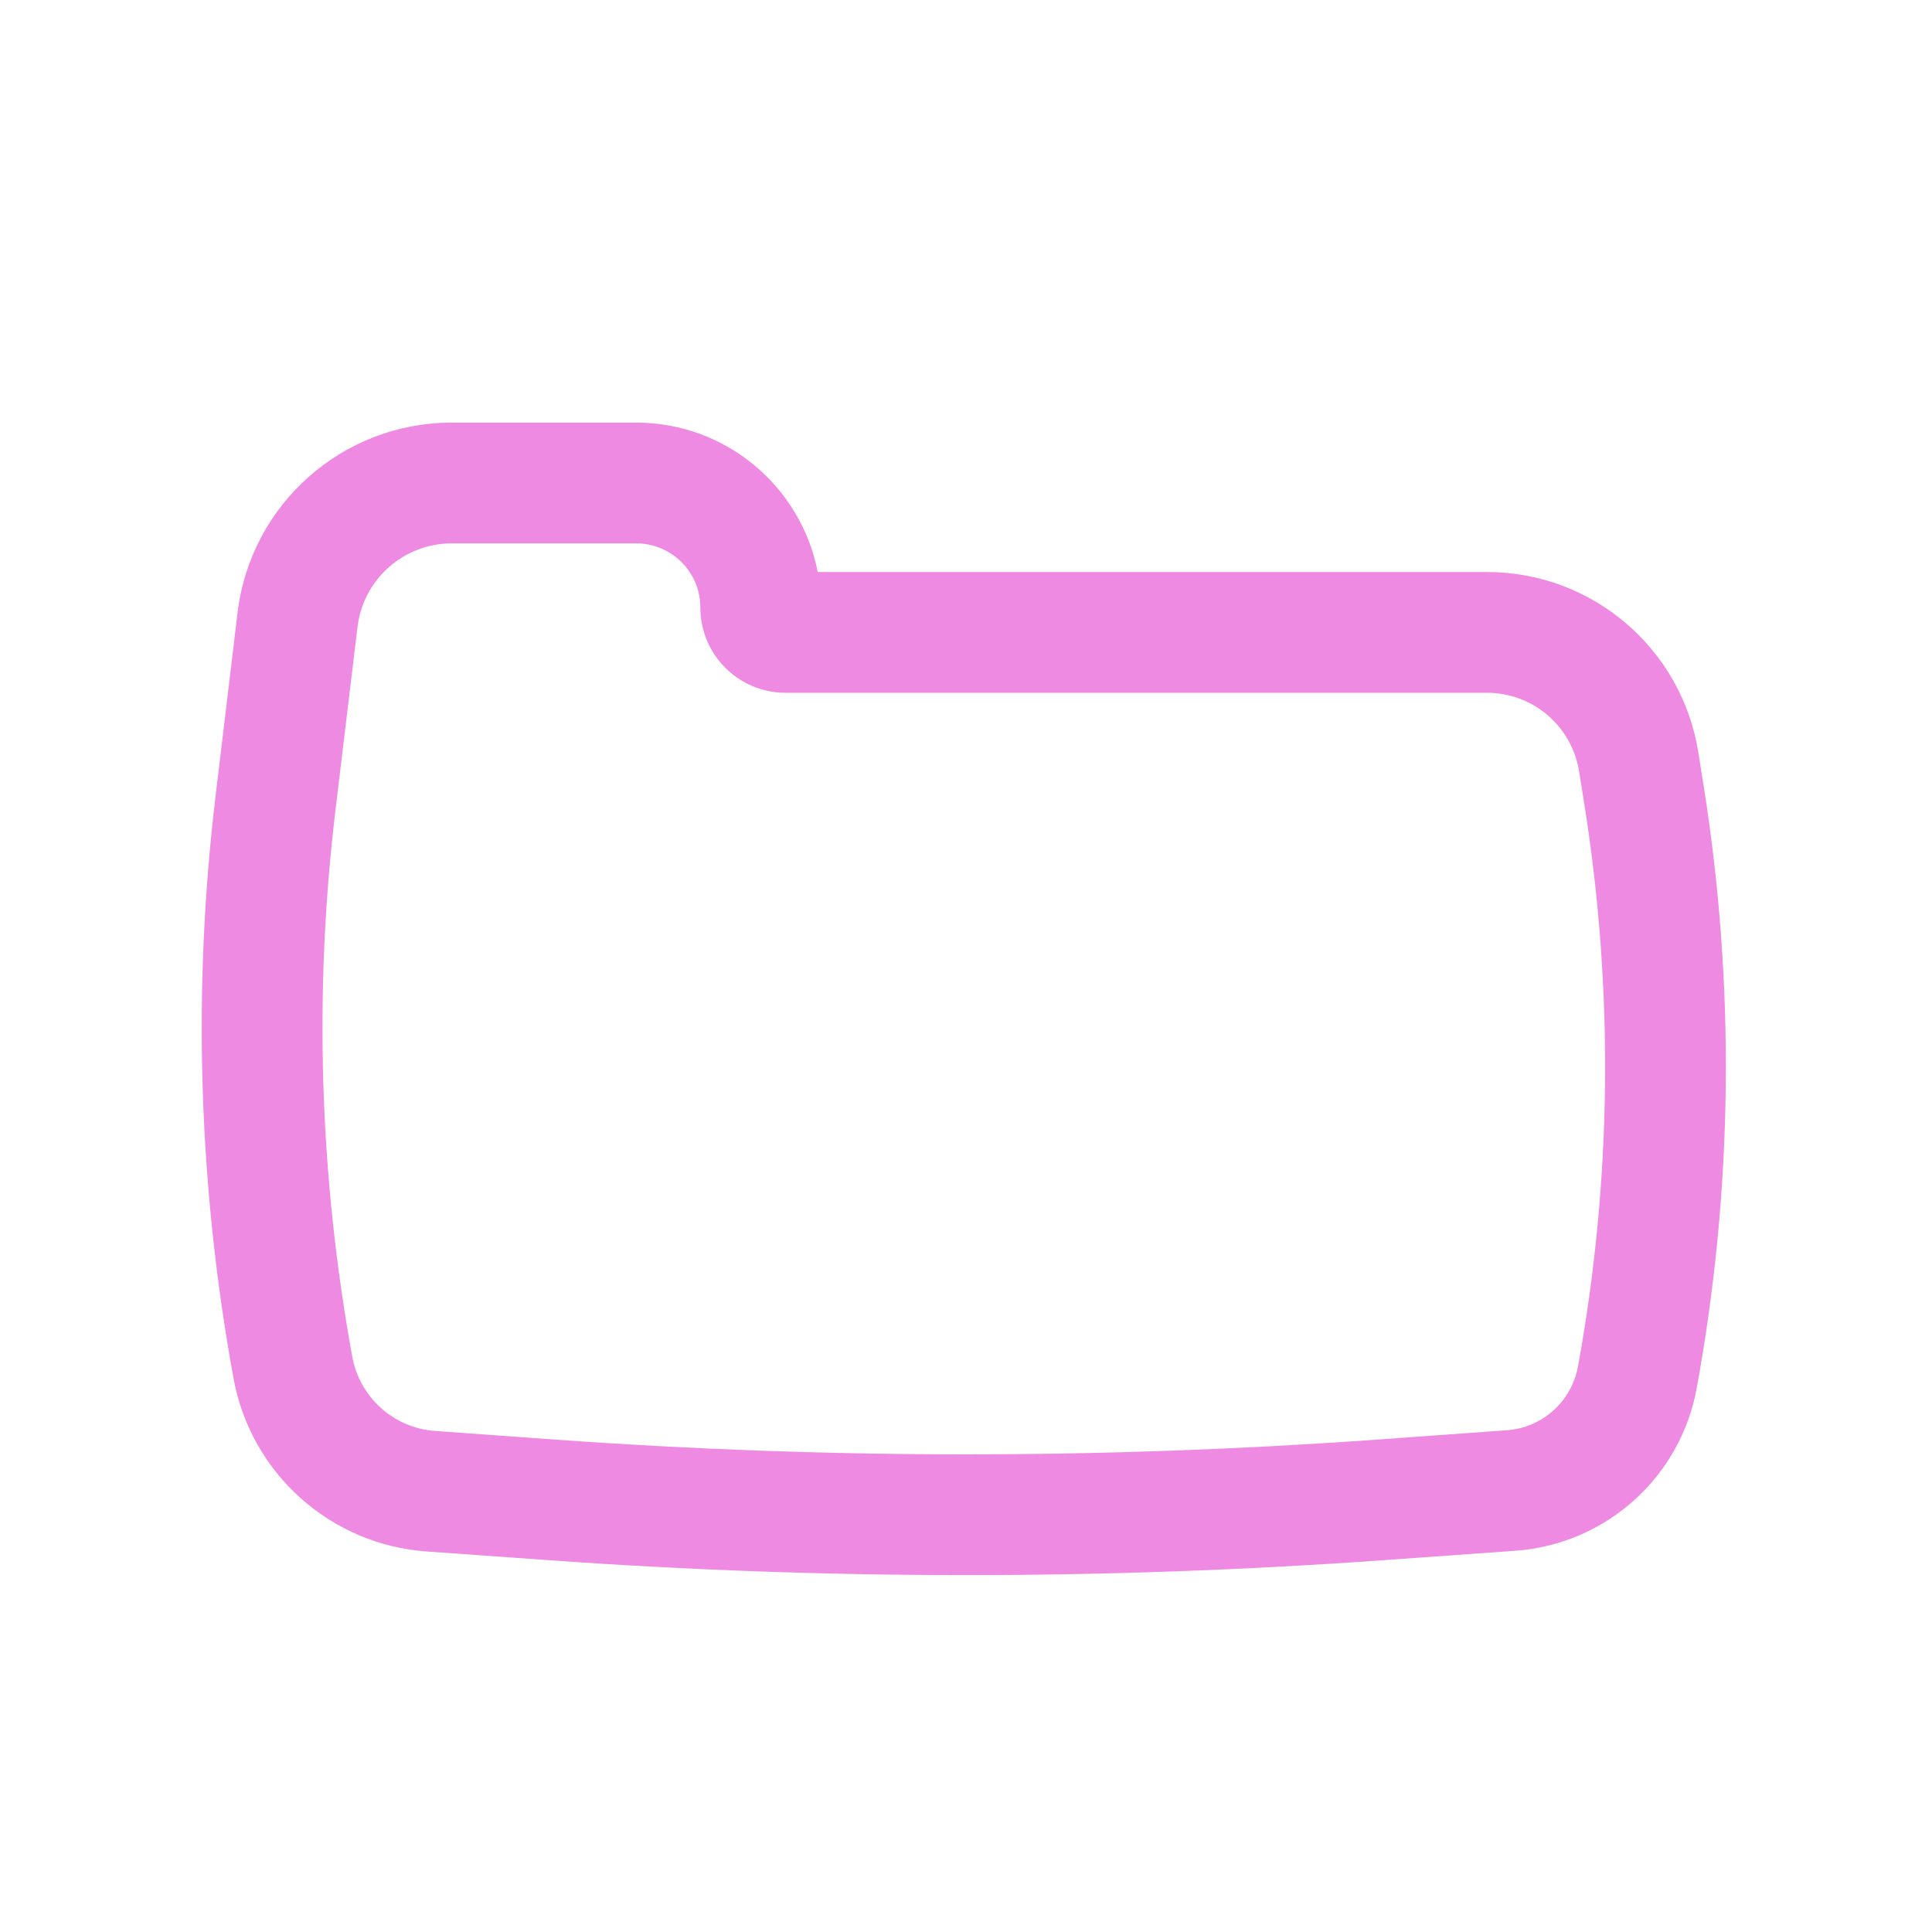
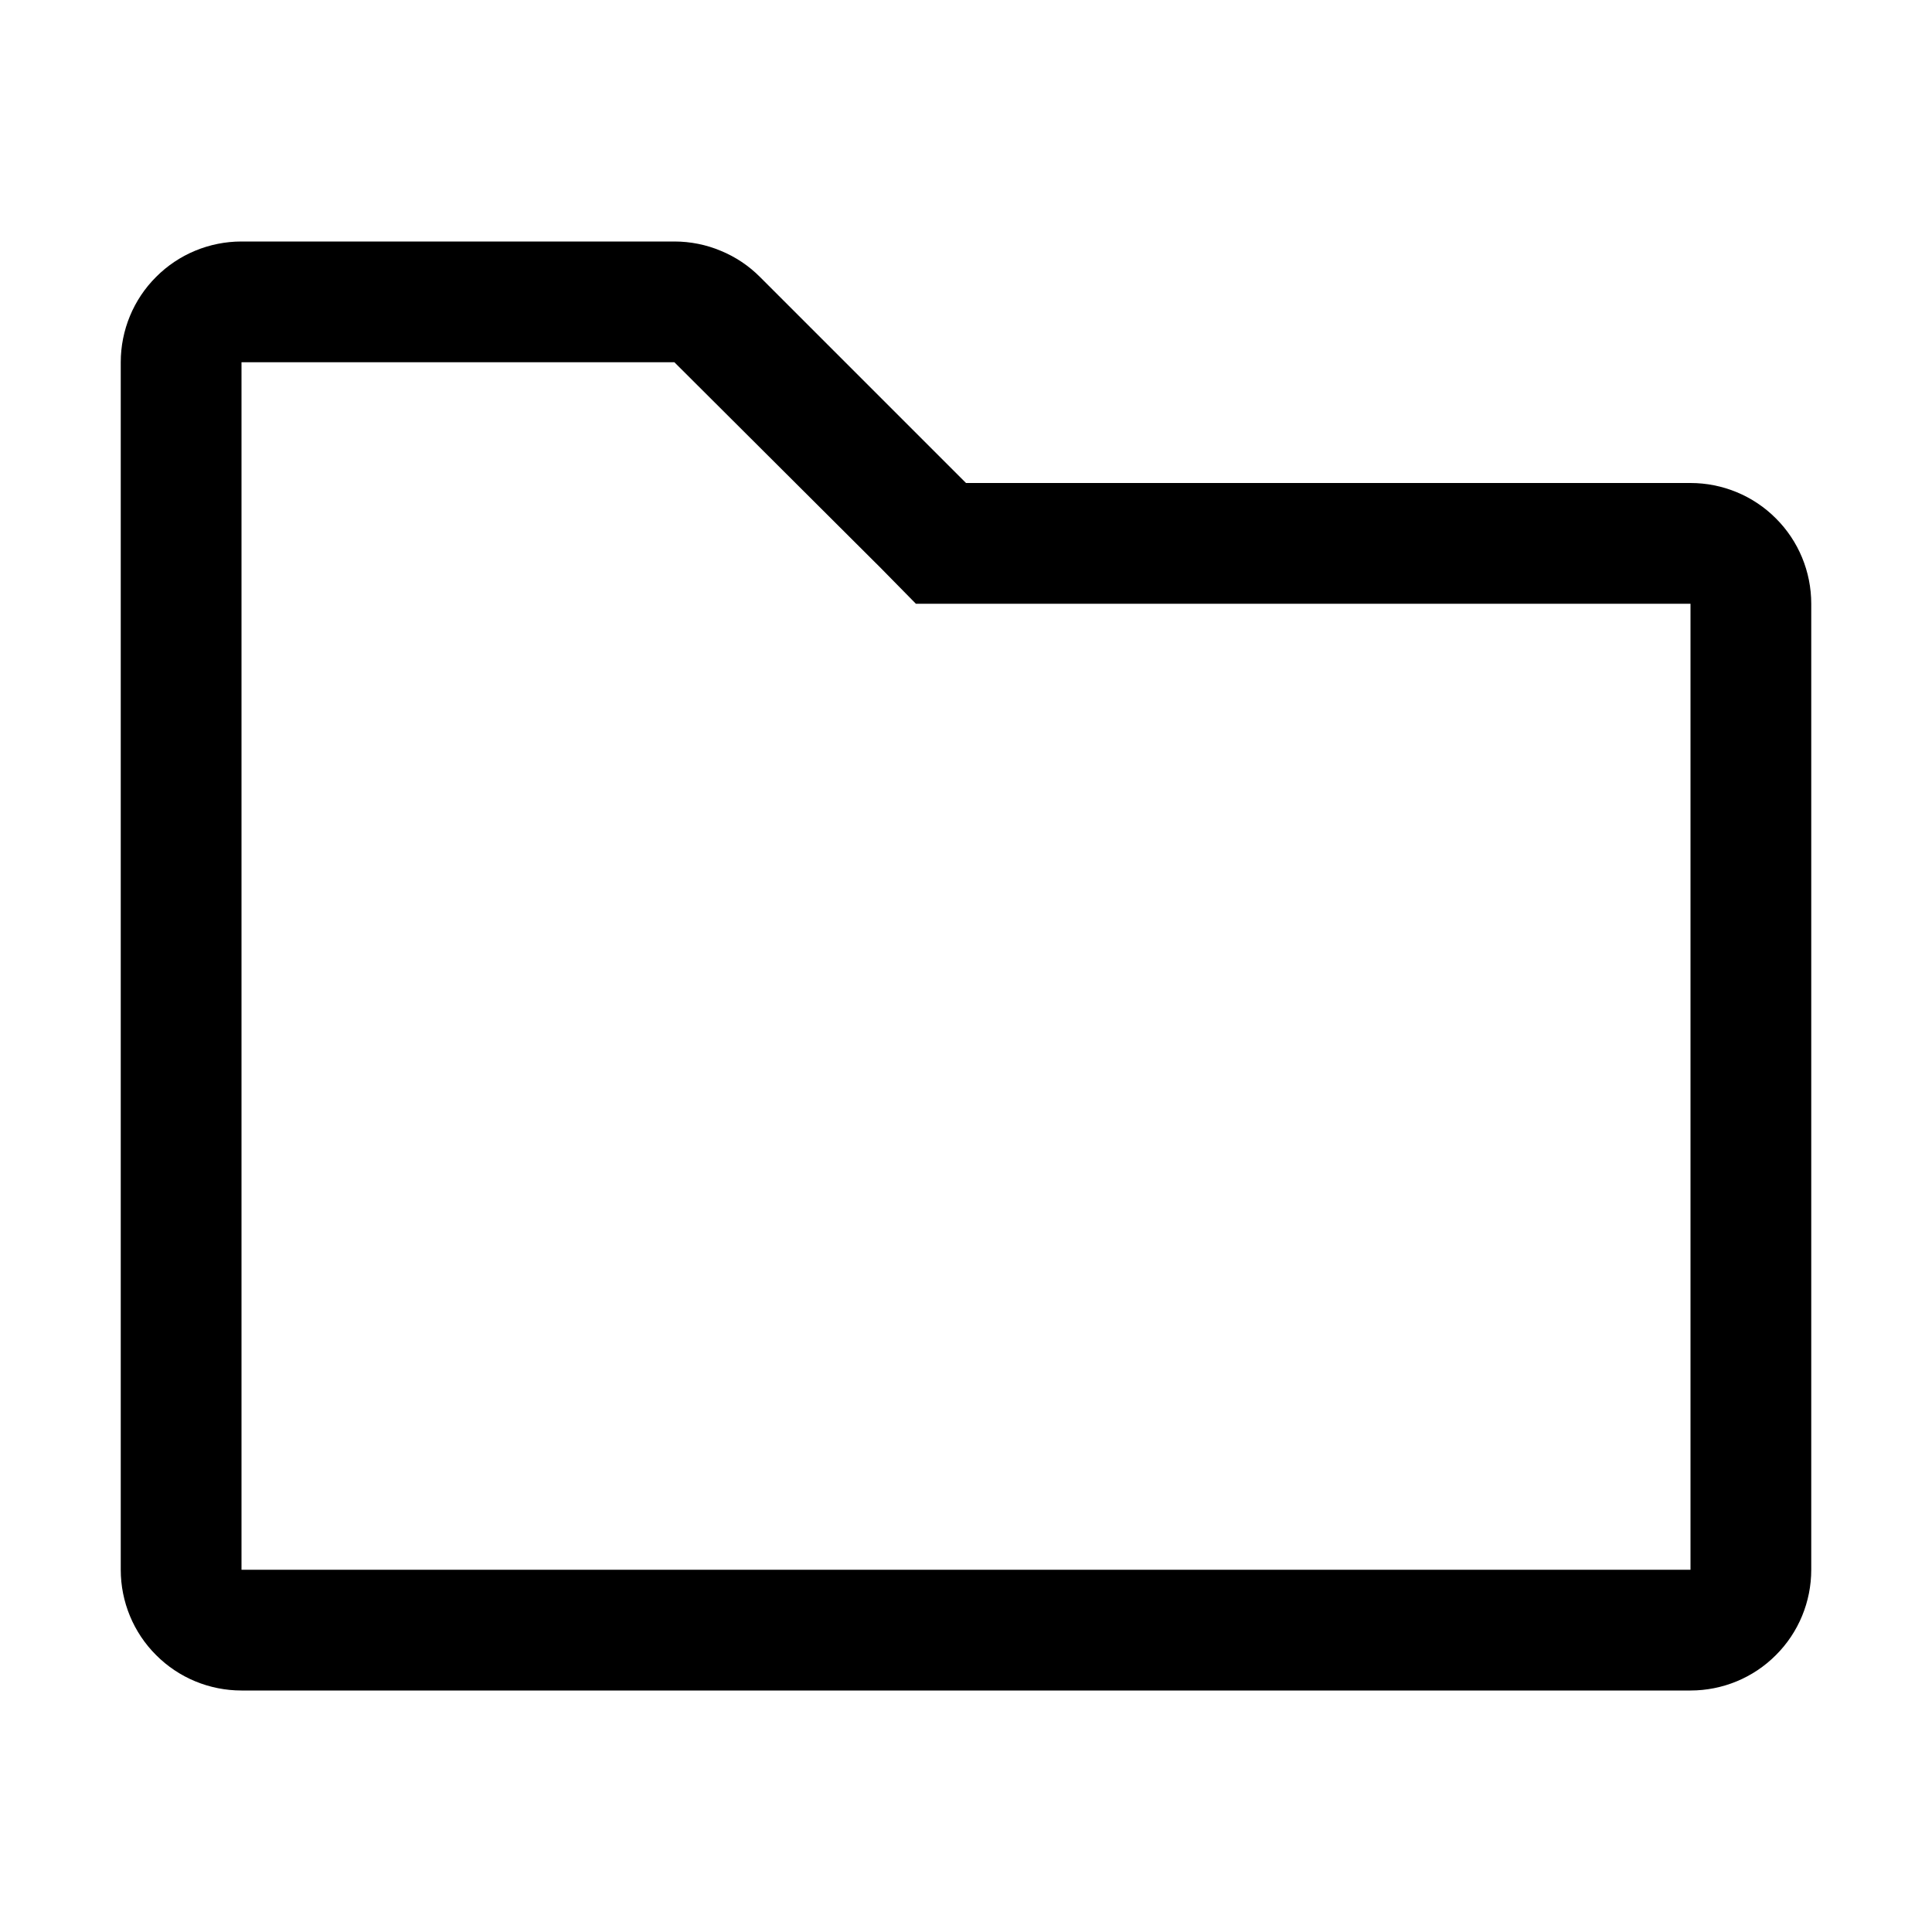
- <svg xmlns="http://www.w3.org/2000/svg" width="24" height="24" viewBox="0 0 24 24" fill="none">
-   <path fill-rule="evenodd" clip-rule="evenodd" d="M19.602 16.976C20.024 14.666 20.05 12.302 19.68 9.983L19.616 9.582C19.526 9.02 19.041 8.606 18.472 8.606H9.759C9.174 8.606 8.7 8.132 8.7 7.547C8.7 7.107 8.343 6.75 7.903 6.75H5.612C5.015 6.75 4.512 7.196 4.441 7.789L4.168 10.058C3.896 12.321 3.967 14.612 4.376 16.854C4.469 17.36 4.892 17.74 5.406 17.776L6.92 17.885C10.302 18.127 13.698 18.127 17.08 17.885L18.718 17.767C19.159 17.736 19.522 17.41 19.602 16.976ZM21.161 9.747C21.558 12.233 21.53 14.769 21.077 17.245C20.875 18.353 19.948 19.183 18.825 19.264L17.187 19.381C13.734 19.628 10.267 19.628 6.813 19.381L5.299 19.273C4.103 19.187 3.116 18.303 2.901 17.123C2.464 14.733 2.389 12.291 2.679 9.879L2.951 7.61C3.113 6.263 4.255 5.25 5.612 5.25L7.903 5.25C9.021 5.25 9.952 6.048 10.158 7.106L18.472 7.106C19.779 7.106 20.891 8.055 21.097 9.345L21.161 9.747Z" fill="#EF8AE2" />
+ <svg xmlns="http://www.w3.org/2000/svg" width="16" height="16" viewBox="0 0 16 16" fill="none">
+   <path d="M5.585 3L7.295 4.705L7.585 5H14V13H2V3H5.585ZM5.585 2H2C1.735 2 1.48 2.105 1.293 2.293C1.105 2.48 1 2.735 1 3V13C1 13.265 1.105 13.52 1.293 13.707C1.48 13.895 1.735 14 2 14H14C14.265 14 14.52 13.895 14.707 13.707C14.895 13.52 15 13.265 15 13V5C15 4.735 14.895 4.48 14.707 4.293C14.52 4.105 14.265 4 14 4H8L6.295 2.295C6.202 2.201 6.091 2.127 5.969 2.077C5.848 2.026 5.717 2 5.585 2V2Z" fill="black" />
</svg>
